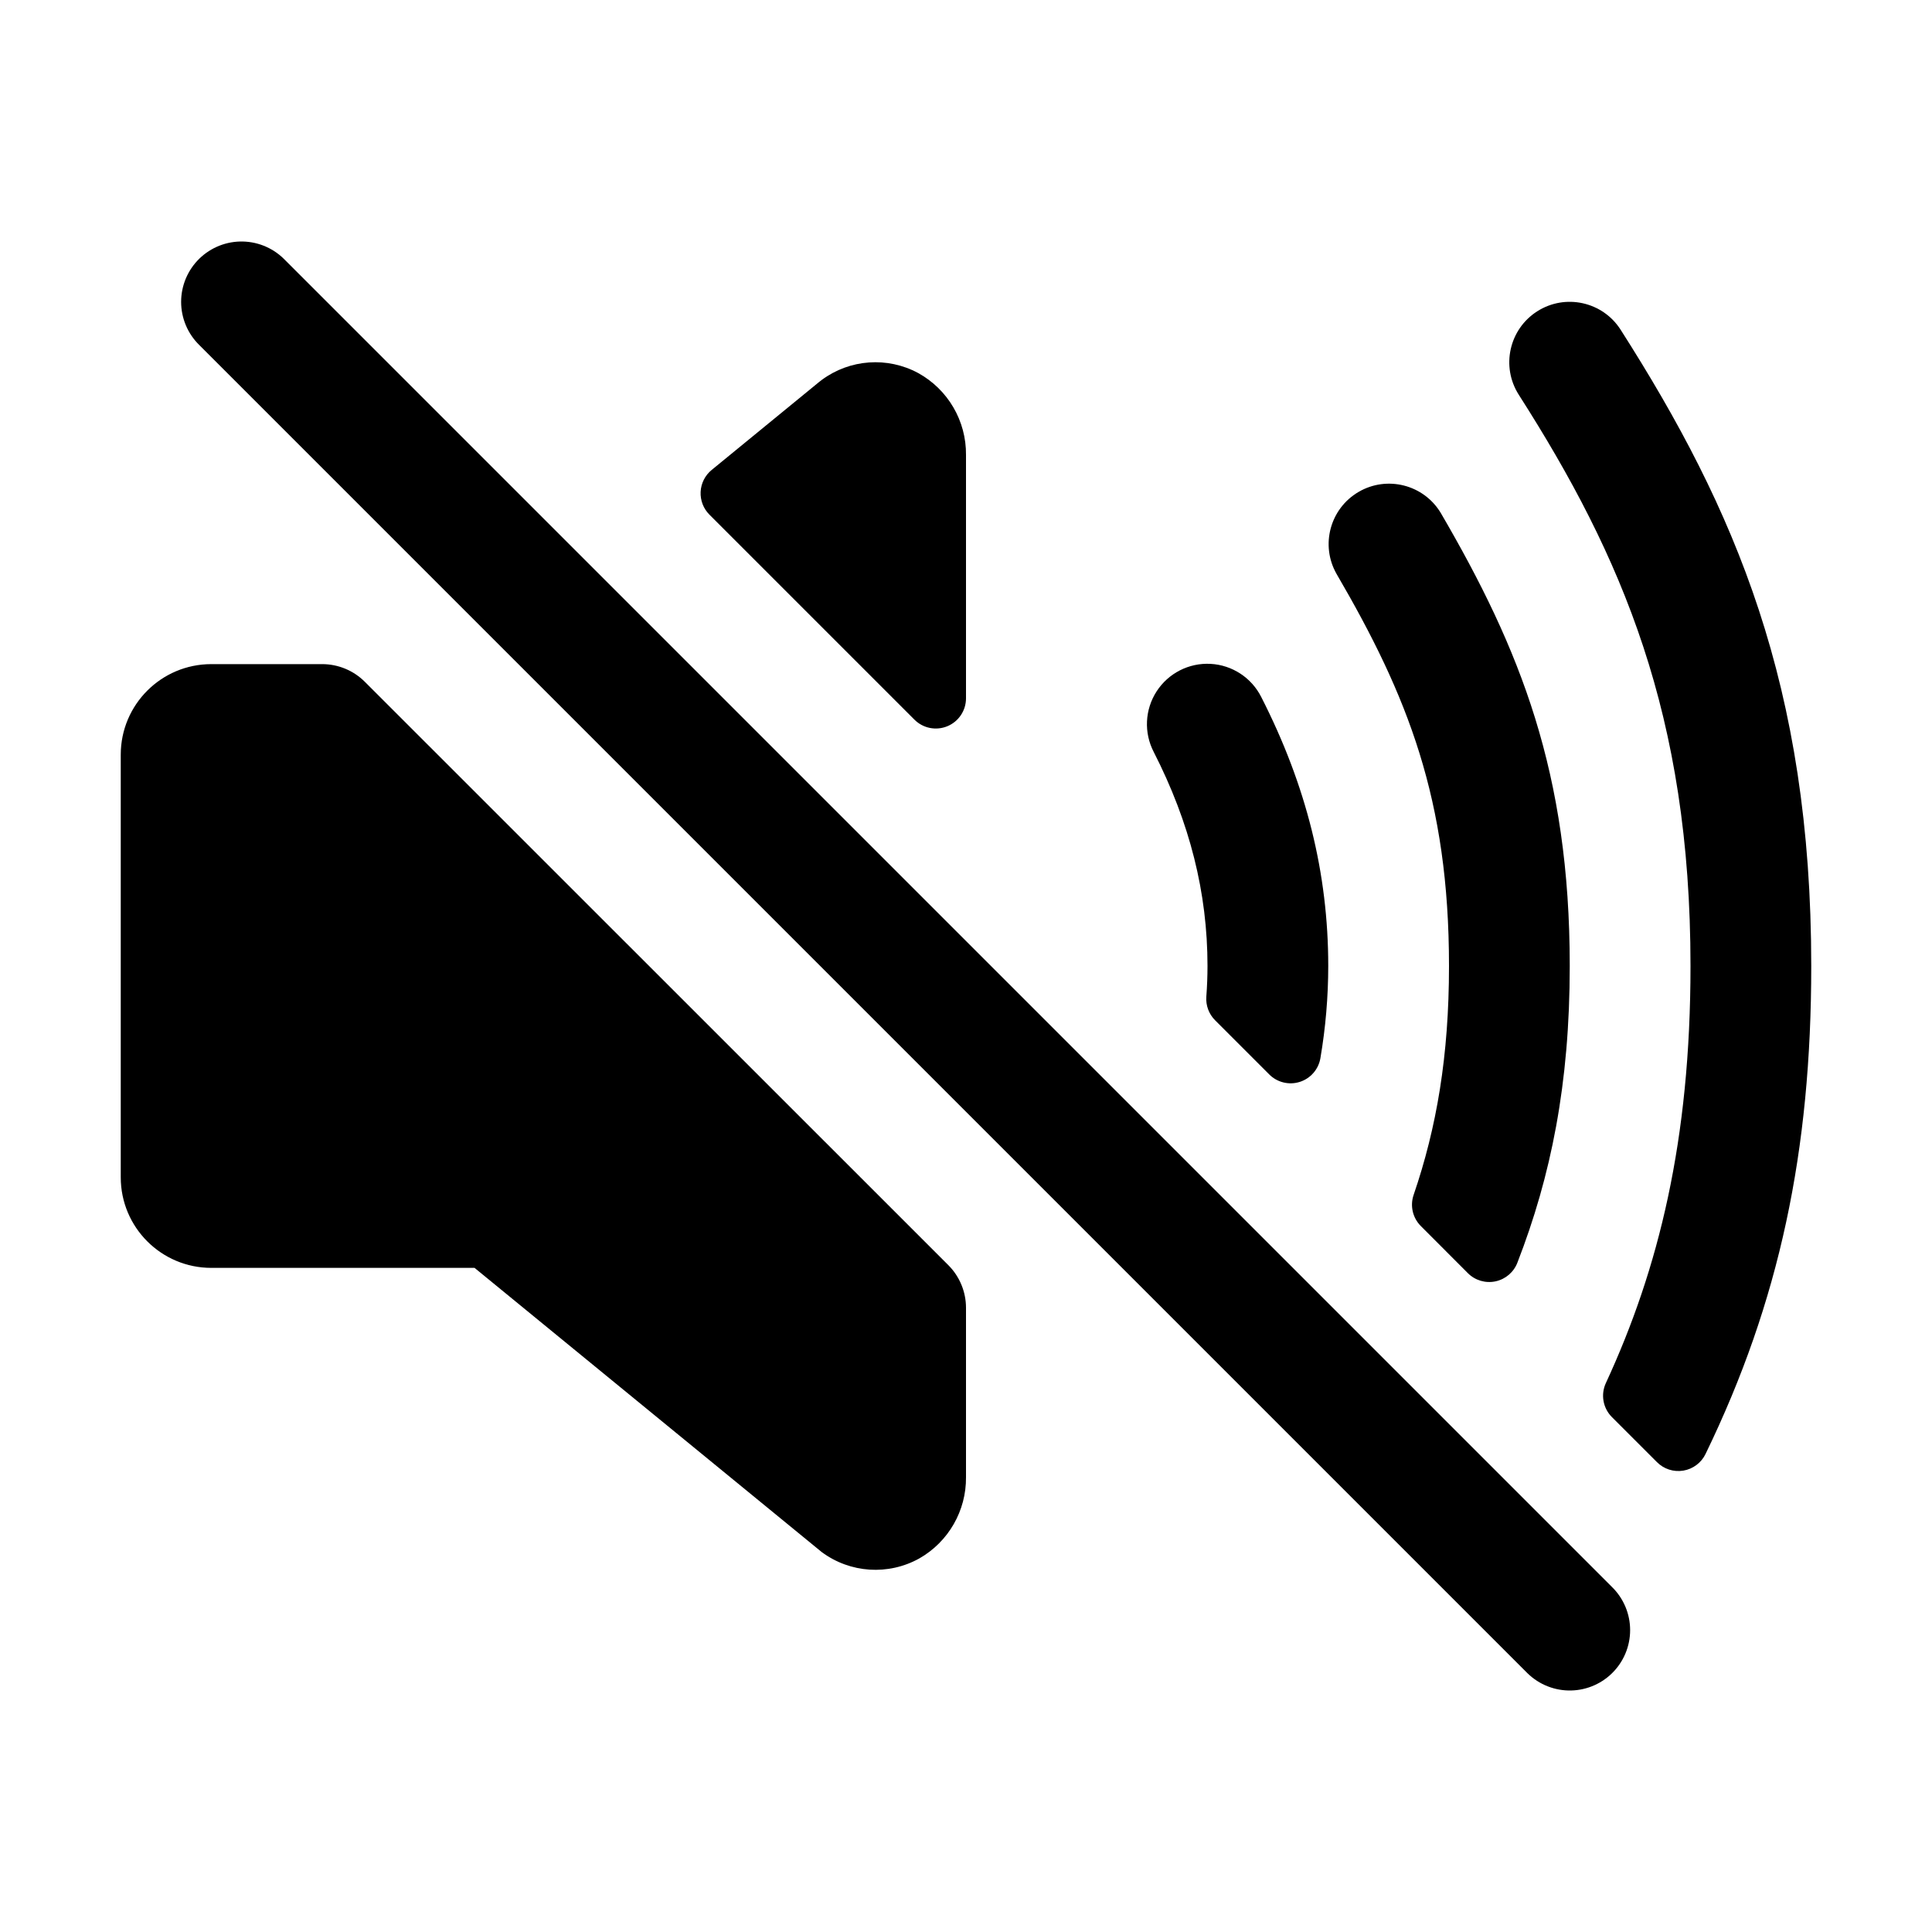
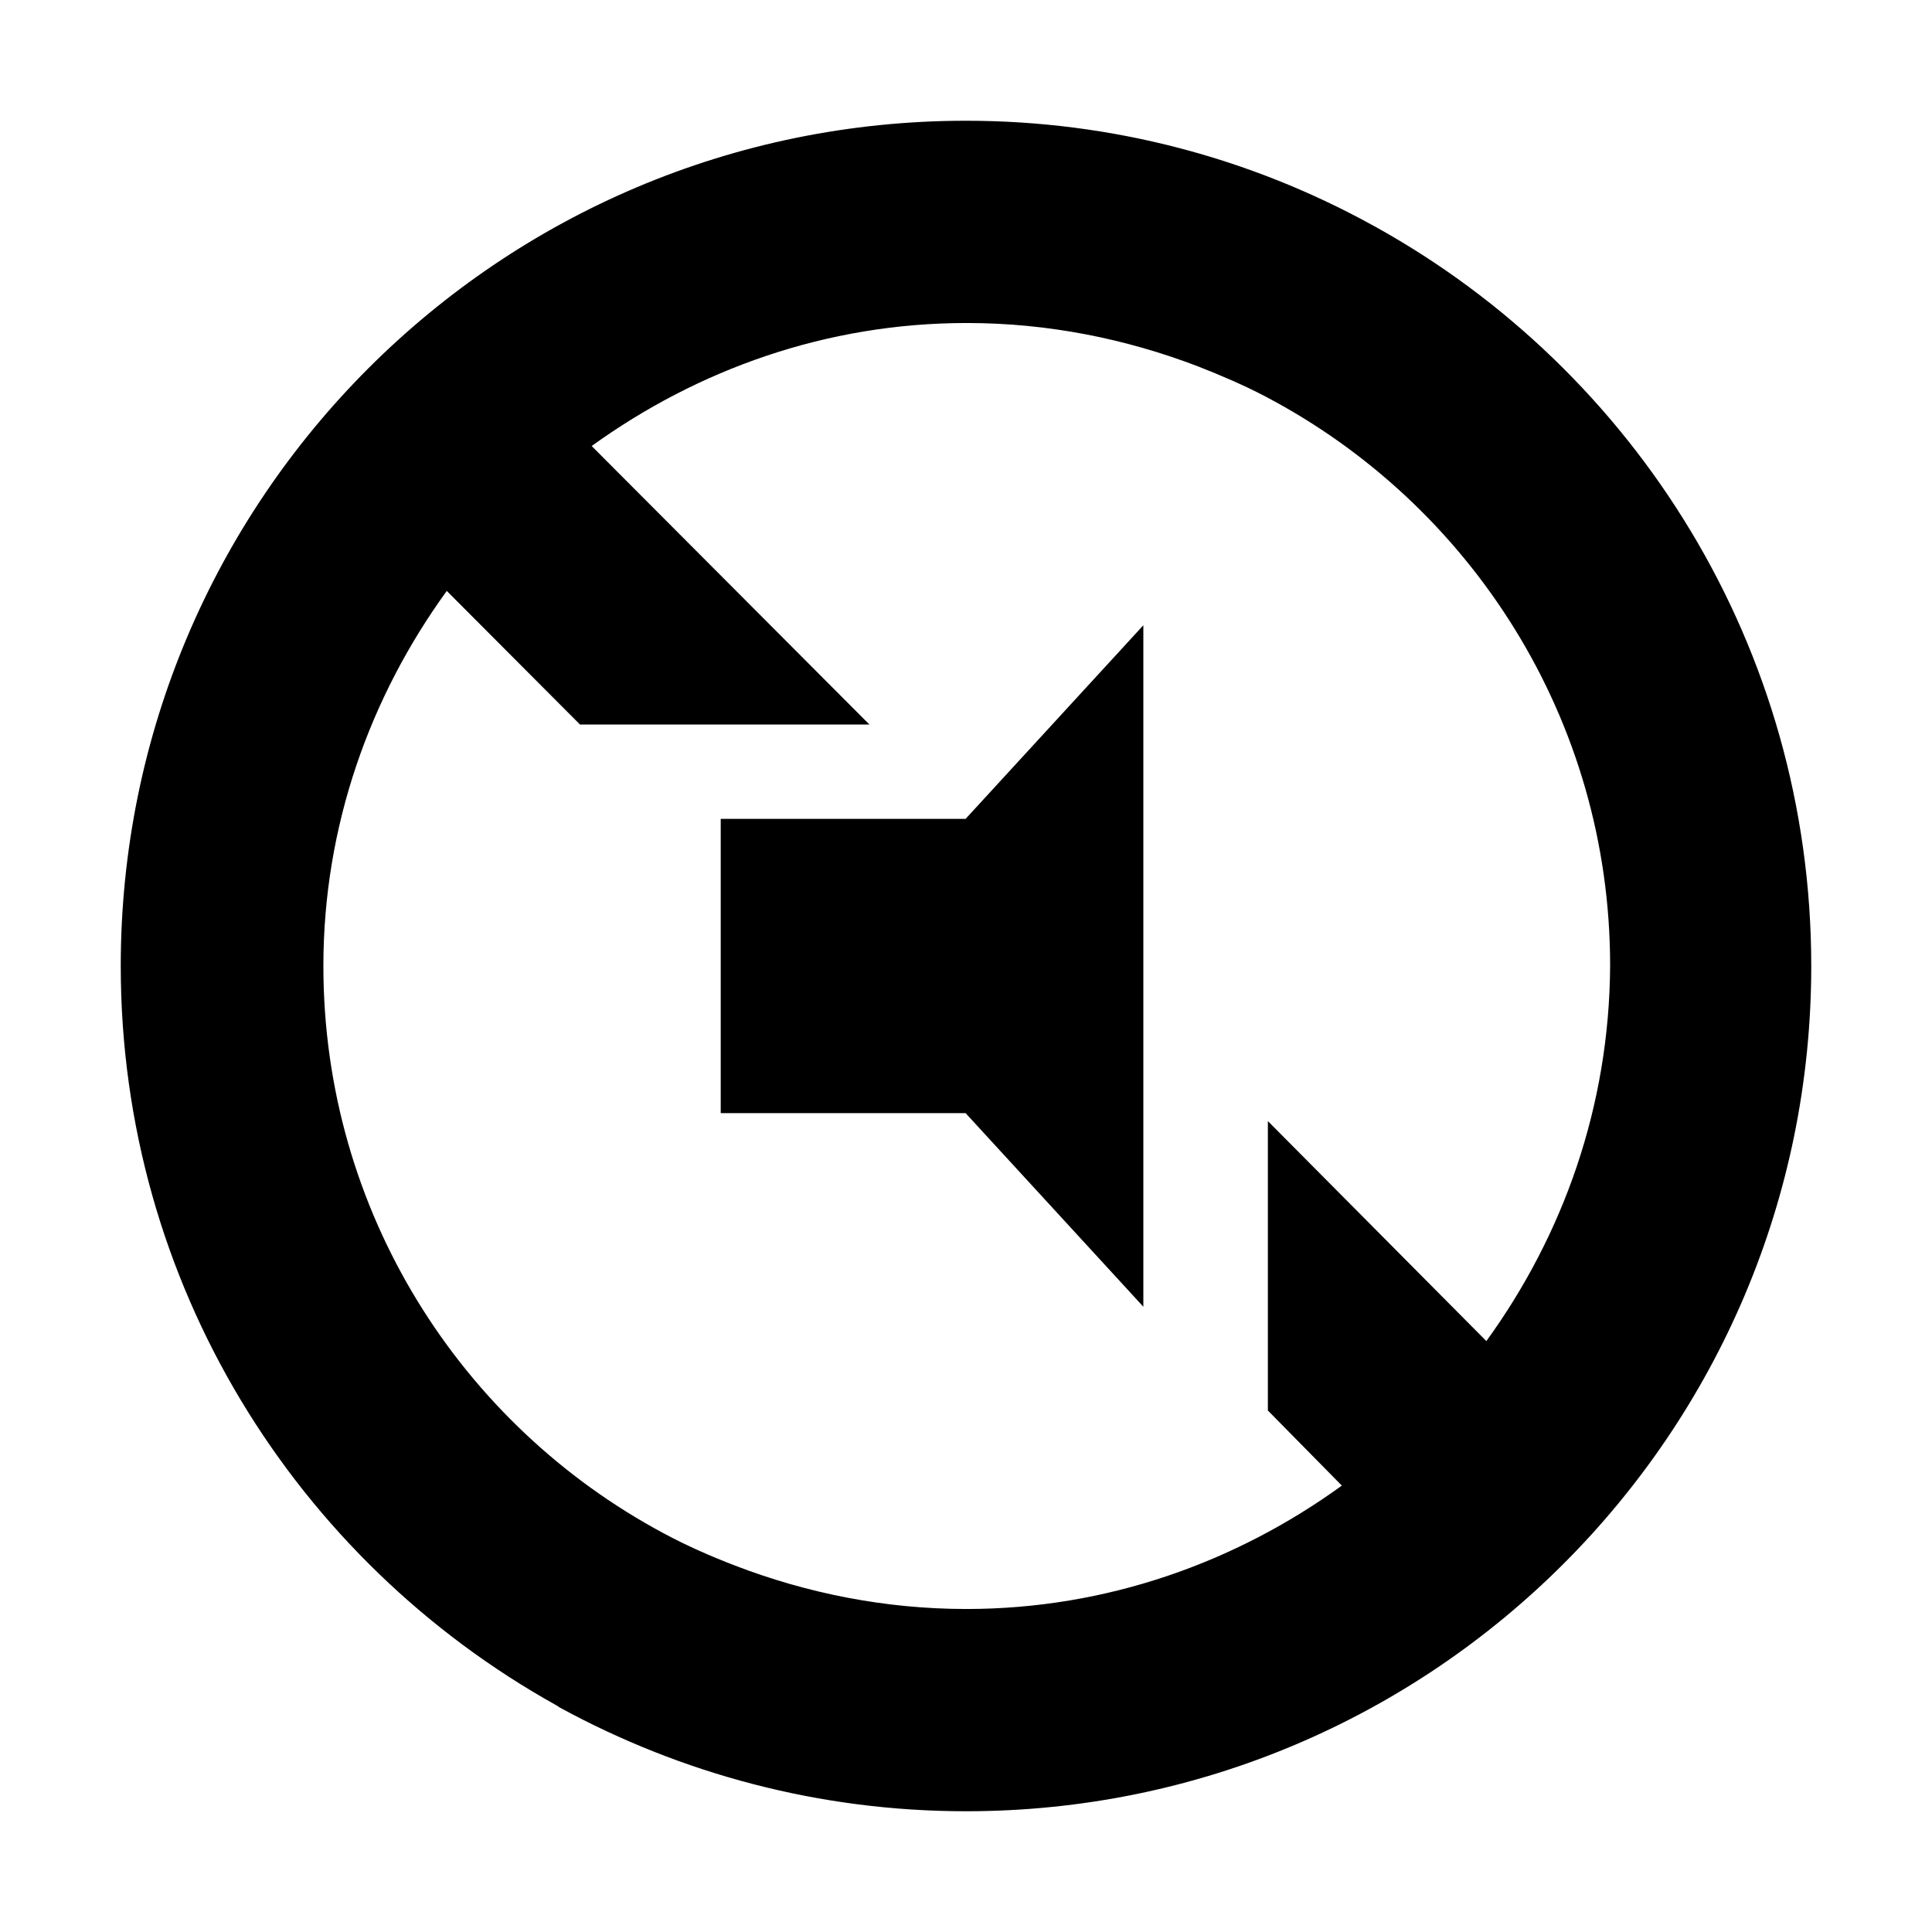
- <svg xmlns="http://www.w3.org/2000/svg" width="512" height="512" viewBox="0 0 512 512">
-   <line x1="416" y1="432" x2="64" y2="80" style="fill:none;stroke:#000;stroke-linecap:round;stroke-miterlimit:10;stroke-width:32px" />
-   <path d="M243.33,98.86a23.89,23.89,0,0,0-25.55,1.82l-.66.51L188.6,124.54a8,8,0,0,0-.59,11.85l54.33,54.33A8,8,0,0,0,256,185.06V120.57A24.51,24.51,0,0,0,243.33,98.86Z" />
-   <path d="M251.33,335.29,96.69,180.69A16,16,0,0,0,85.38,176H56a24,24,0,0,0-24,24V312a24,24,0,0,0,24,24h69.76l92,75.31A23.9,23.9,0,0,0,243.63,413,24.51,24.51,0,0,0,256,391.45V346.59A16,16,0,0,0,251.33,335.29Z" />
-   <path d="M352,256c0-24.56-5.81-47.87-17.75-71.27a16,16,0,1,0-28.5,14.55C315.34,218.06,320,236.62,320,256q0,4-.31,8.13a8,8,0,0,0,2.32,6.25l14.36,14.36a8,8,0,0,0,13.55-4.31A146,146,0,0,0,352,256Z" />
-   <path d="M416,256c0-51.18-13.08-83.89-34.18-120.06a16,16,0,0,0-27.64,16.12C373.07,184.44,384,211.83,384,256c0,23.83-3.29,42.88-9.37,60.65a8,8,0,0,0,1.9,8.26L389,337.4a8,8,0,0,0,13.13-2.79C411,311.76,416,287.26,416,256Z" />
-   <path d="M480,256c0-74.25-20.19-121.11-50.51-168.61a16,16,0,1,0-27,17.22C429.82,147.38,448,189.5,448,256c0,46.19-8.43,80.27-22.43,110.53a8,8,0,0,0,1.59,9l11.92,11.92A8,8,0,0,0,452,385.29C471.6,344.9,480,305,480,256Z" />
+ <svg xmlns="http://www.w3.org/2000/svg" version="1.1" id="Layer_1" x="0px" y="0px" width="512px" height="512px" viewBox="0 0 512 512" style="enable-background:new 0 0 512 512;" xml:space="preserve">
+   <g>
+     <polygon points="255.9,217 191,217 191,295 255.9,295 303,346.3 303,165.7  " />
+     <path d="M364.5,60.1c-0.4-0.2-0.7-0.4-1.1-0.6C331.5,42,294.9,32,256,32C132.3,32,32,132.3,32,256c0,84.3,46.6,157.6,115.4,195.9   c0.4,0.2,0.7,0.5,1.1,0.7C180.5,470,217.1,480,256,480c123.7,0,224-100.3,224-224C480,171.7,433.4,98.3,364.5,60.1z M393.9,355.4   L336,297.1v76.7l19.6,19.9c-28,20.3-62.3,32.7-99.5,32.7c-21.6,0-42.3-4.2-61.3-11.5c-6.5-2.5-12.9-5.3-19-8.6   c-53.6-28.7-90.1-85.2-90.1-150.3c0-37.2,12.4-71.4,32.7-99.4l35.3,35.4h76.7l-73.6-73.8c28-20.2,62.1-32.6,99.4-32.6   c21.6,0,42.2,4.2,61.3,11.5c6.1,2.4,12.2,5,17.9,8c54.2,28.5,91.3,85.3,91.3,150.8C426.5,293.3,414.2,327.4,393.9,355.4z" />
+   </g>
</svg>
